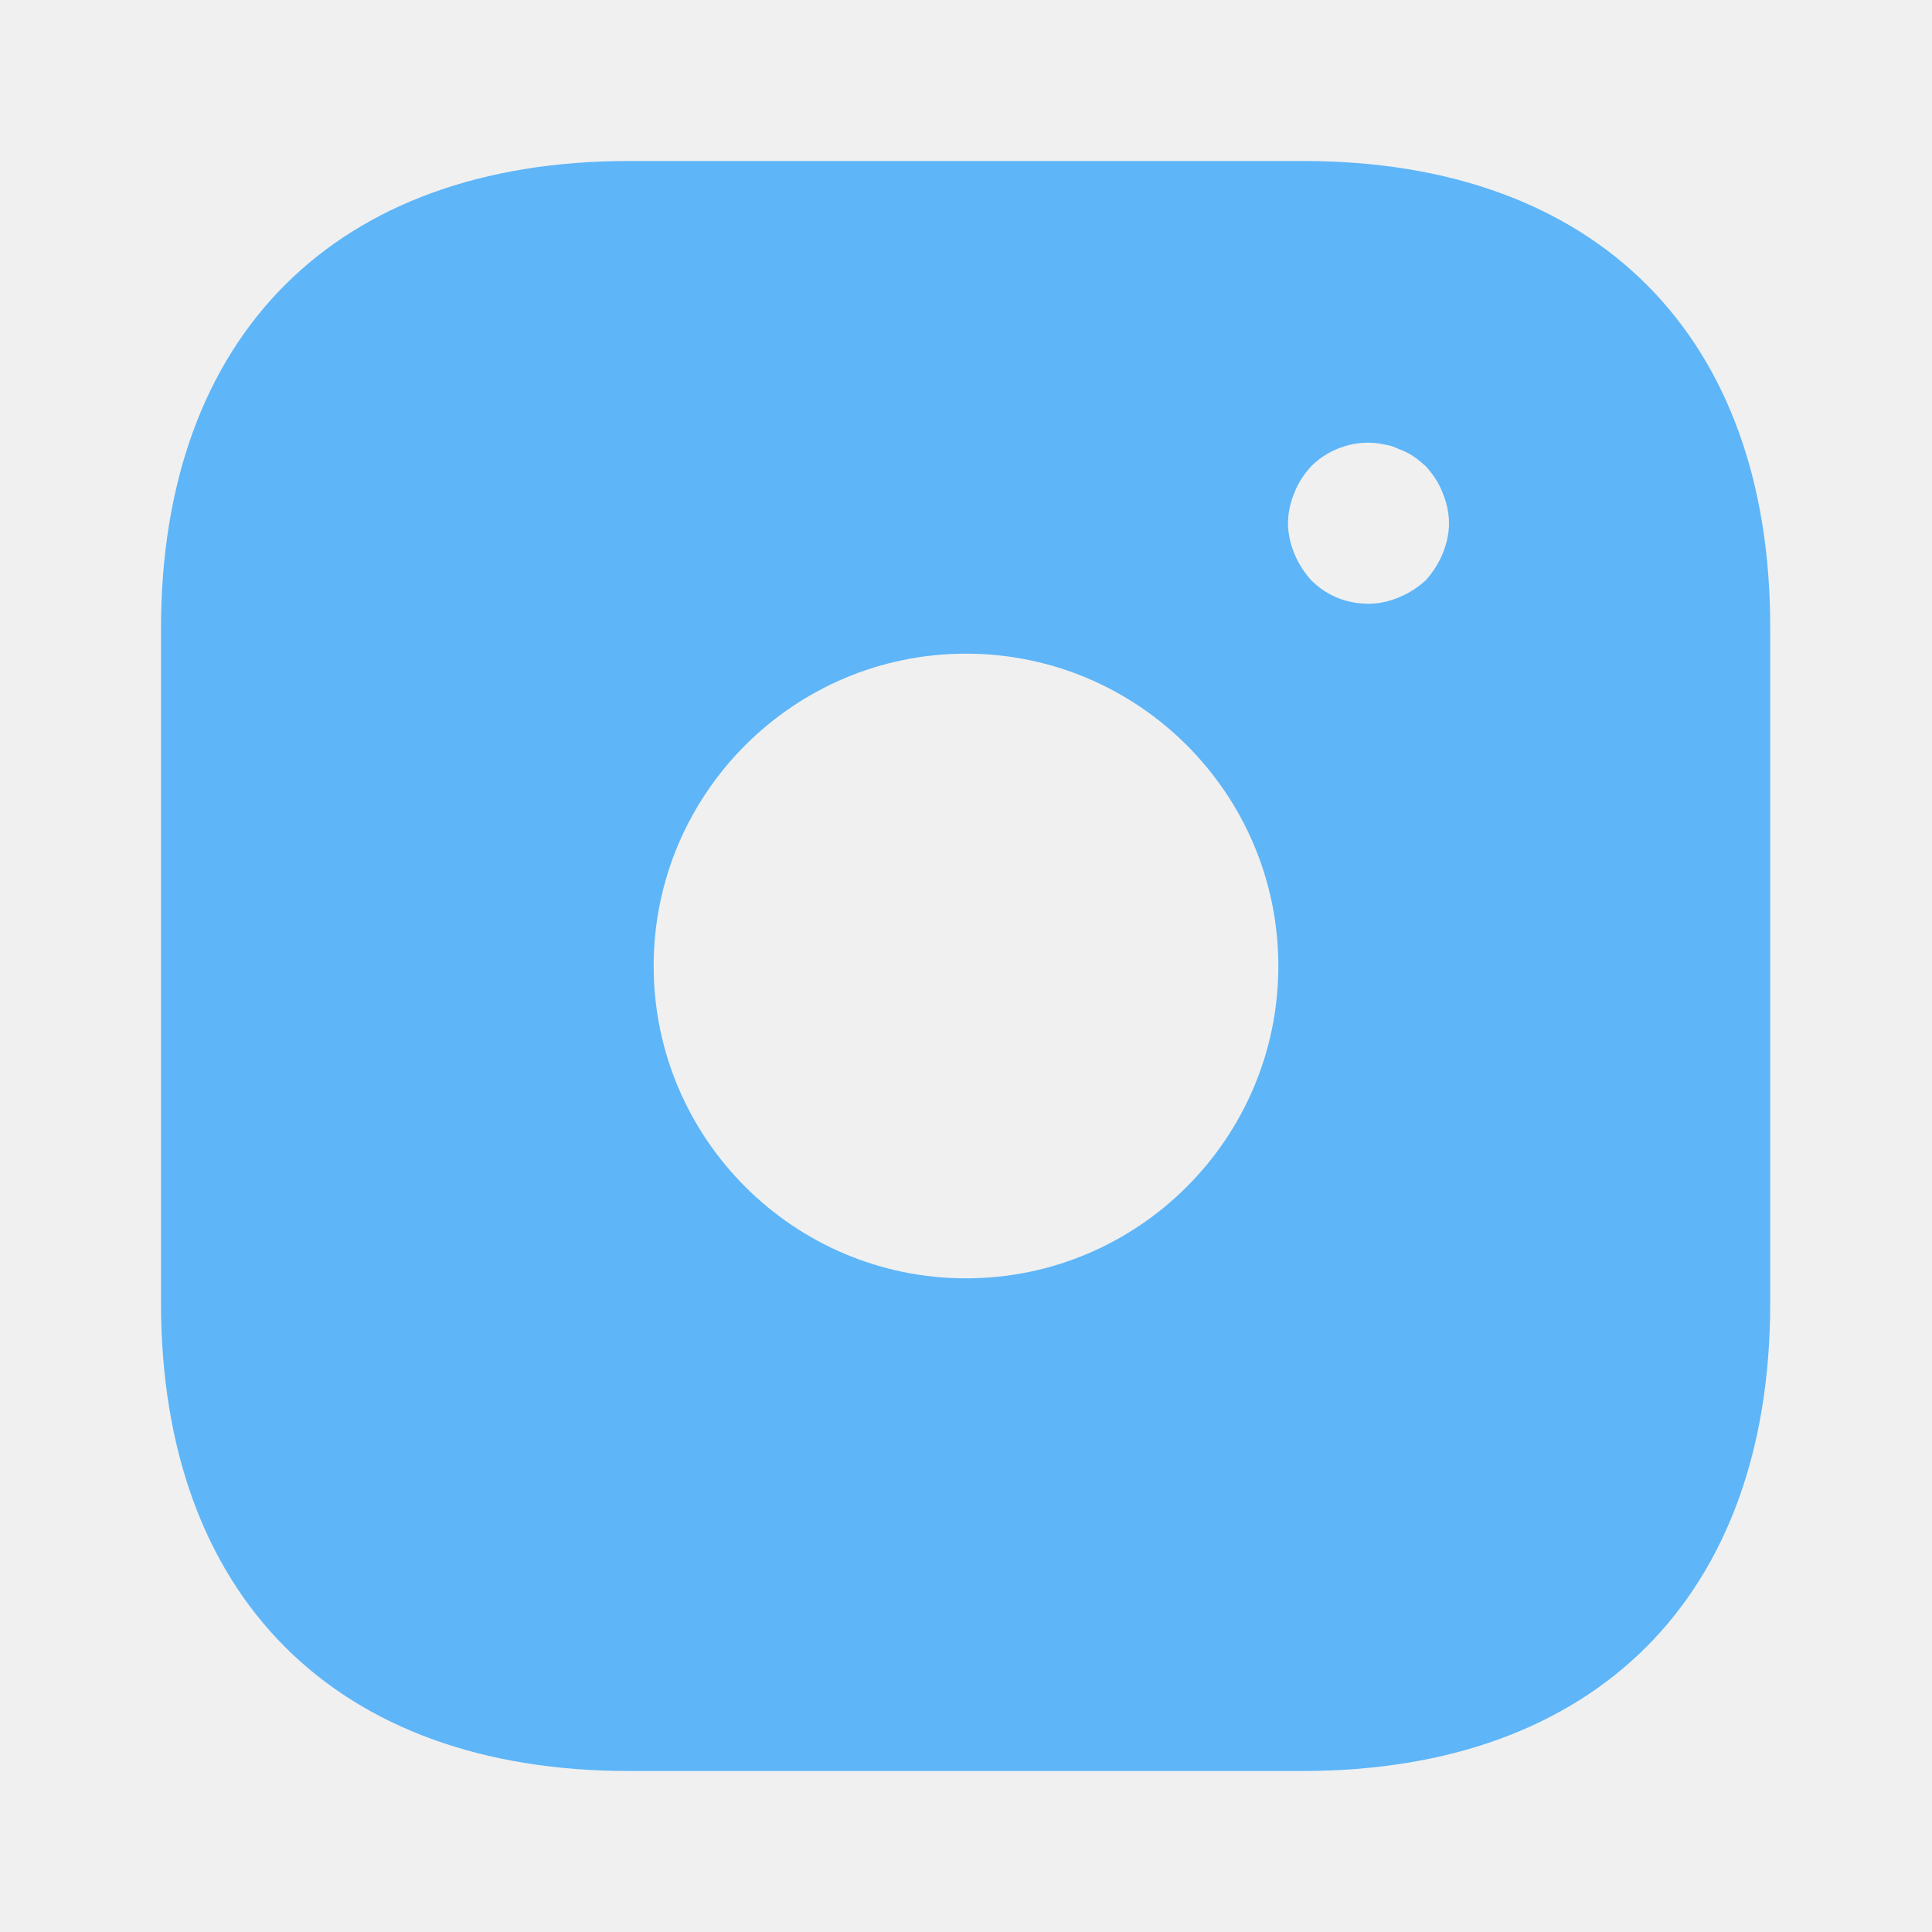
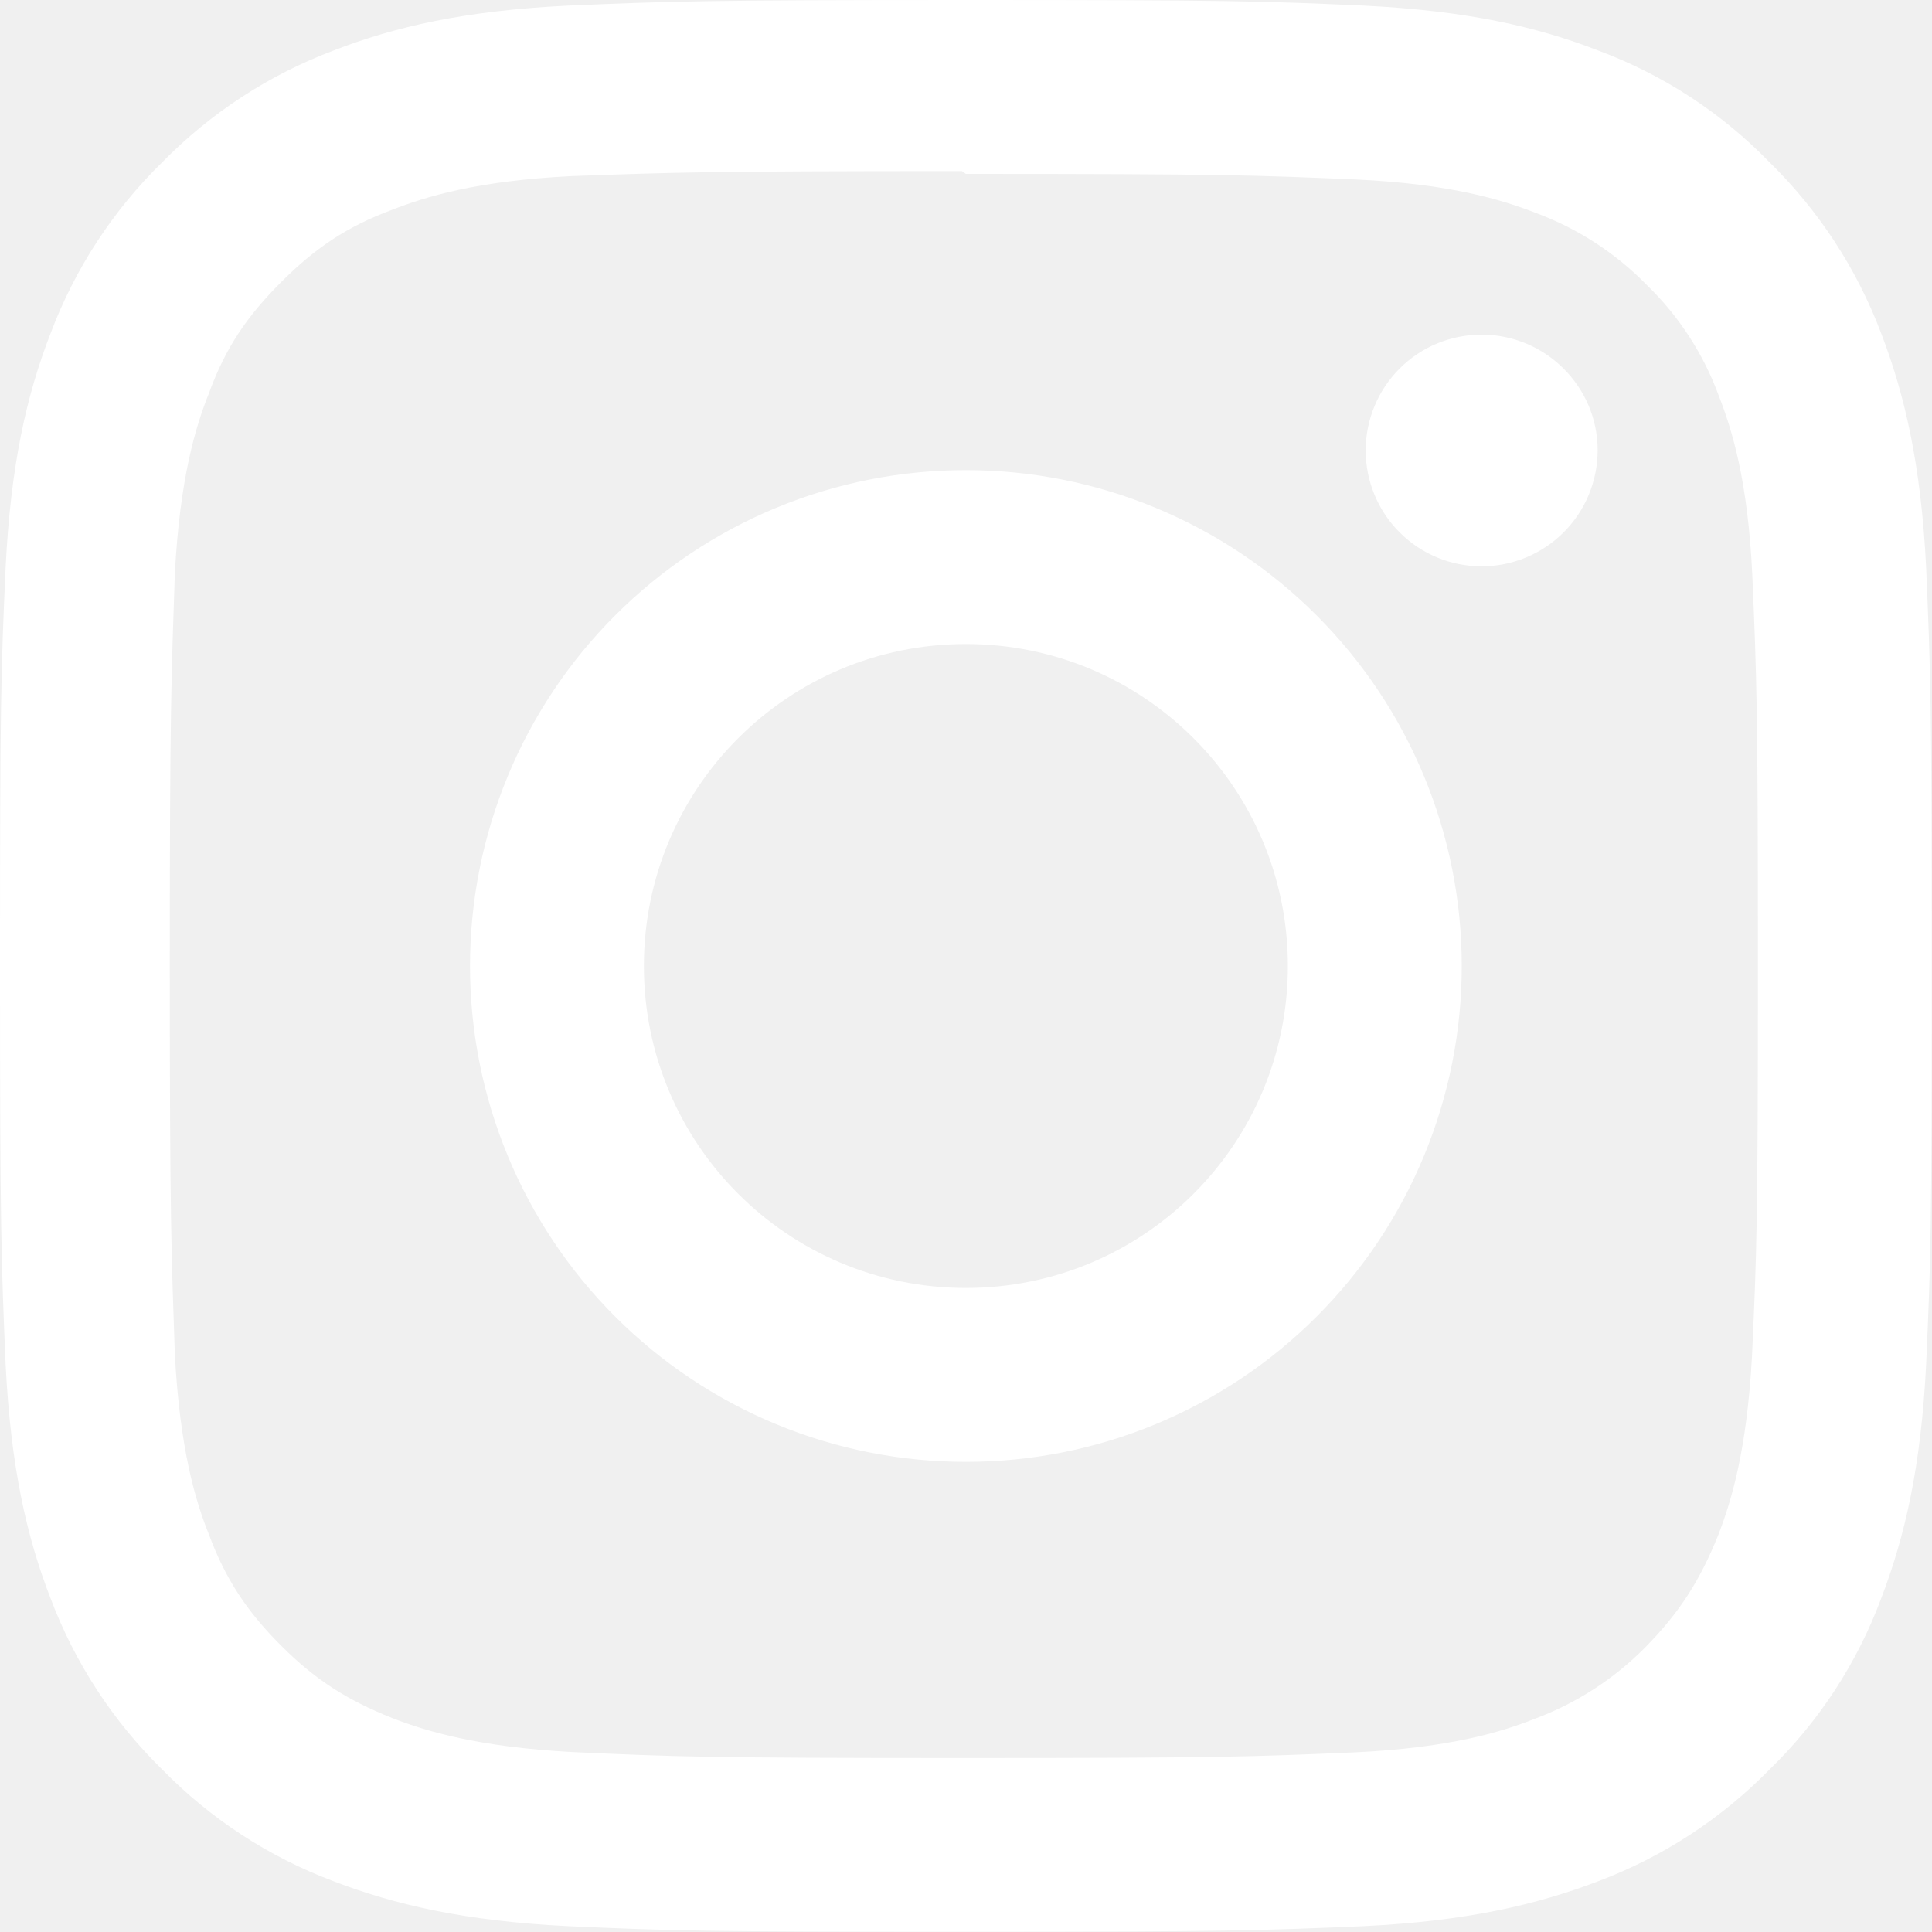
- <svg xmlns="http://www.w3.org/2000/svg" width="24" height="24" viewBox="0 0 24 24" fill="none">
-   <path d="M16.19 2H7.81C4.17 2 2 4.17 2 7.81V16.18C2 19.83 4.17 22 7.81 22H16.18C19.82 22 21.99 19.83 21.99 16.19V7.81C22 4.17 19.83 2 16.19 2ZM12 15.88C9.86 15.88 8.12 14.14 8.12 12C8.12 9.86 9.86 8.12 12 8.12C14.14 8.12 15.88 9.86 15.88 12C15.88 14.14 14.14 15.88 12 15.88ZM17.92 6.88C17.87 7 17.8 7.11 17.71 7.21C17.61 7.3 17.5 7.37 17.38 7.42C17.26 7.47 17.13 7.5 17 7.5C16.73 7.5 16.48 7.4 16.29 7.21C16.2 7.11 16.13 7 16.08 6.88C16.03 6.76 16 6.63 16 6.5C16 6.37 16.03 6.24 16.08 6.12C16.13 5.99 16.2 5.89 16.29 5.79C16.52 5.56 16.87 5.45 17.19 5.52C17.26 5.53 17.32 5.55 17.38 5.58C17.44 5.6 17.5 5.63 17.56 5.67C17.61 5.7 17.66 5.75 17.71 5.79C17.8 5.89 17.87 5.99 17.92 6.12C17.97 6.24 18 6.37 18 6.5C18 6.63 17.97 6.76 17.92 6.88Z" fill="#5EB5F8" />
+ <svg xmlns="http://www.w3.org/2000/svg" width="40" height="40" viewBox="0 0 40 40" fill="none">
+   <path d="M19.997 0C14.561 0 13.884 0.026 11.756 0.116C9.62 0.221 8.175 0.552 6.9 1.048C5.566 1.551 4.357 2.34 3.359 3.359C2.339 4.356 1.55 5.565 1.048 6.9C0.552 8.175 0.221 9.62 0.116 11.756C0.02 13.885 0 14.561 0 19.997C0 25.434 0.026 26.111 0.116 28.239C0.221 30.369 0.552 31.82 1.048 33.095C1.551 34.429 2.34 35.638 3.359 36.636C4.356 37.657 5.565 38.445 6.9 38.947C8.175 39.436 9.626 39.774 11.756 39.879C13.885 39.975 14.561 39.995 19.997 39.995C25.434 39.995 26.111 39.969 28.239 39.879C30.369 39.774 31.82 39.435 33.095 38.947C34.429 38.444 35.638 37.655 36.636 36.636C37.66 35.642 38.449 34.432 38.947 33.095C39.436 31.82 39.774 30.369 39.879 28.239C39.975 26.11 39.995 25.434 39.995 19.997C39.995 14.561 39.969 13.884 39.879 11.756C39.774 9.626 39.435 8.168 38.947 6.9C38.444 5.566 37.655 4.357 36.636 3.359C35.642 2.335 34.432 1.546 33.095 1.048C31.82 0.552 30.369 0.221 28.239 0.116C26.11 0.02 25.434 0 19.997 0ZM19.997 3.6C25.336 3.6 25.974 3.626 28.084 3.716C30.03 3.808 31.09 4.133 31.794 4.407C32.664 4.729 33.451 5.24 34.099 5.904C34.763 6.548 35.272 7.334 35.589 8.203C35.864 8.906 36.189 9.966 36.28 11.912C36.37 14.023 36.396 14.661 36.396 19.999C36.396 25.336 36.37 25.975 36.273 28.085C36.167 30.031 35.843 31.091 35.569 31.795C35.19 32.734 34.767 33.39 34.07 34.1C33.42 34.76 32.633 35.268 31.765 35.59C31.07 35.865 29.995 36.19 28.041 36.281C25.92 36.371 25.295 36.398 19.942 36.398C14.59 36.398 13.966 36.371 11.842 36.274C9.896 36.169 8.822 35.844 8.119 35.57C7.169 35.191 6.518 34.769 5.82 34.071C5.116 33.367 4.669 32.697 4.324 31.766C4.044 31.071 3.724 29.996 3.62 28.043C3.549 25.946 3.515 25.296 3.515 19.969C3.515 14.644 3.549 13.992 3.62 11.87C3.724 9.916 4.044 8.844 4.324 8.146C4.669 7.195 5.117 6.545 5.82 5.841C6.516 5.145 7.169 4.695 8.119 4.343C8.822 4.069 9.87 3.744 11.824 3.646C13.945 3.57 14.57 3.542 19.915 3.542L19.997 3.6ZM19.997 9.734C18.649 9.733 17.314 9.998 16.068 10.514C14.822 11.03 13.691 11.786 12.737 12.74C11.784 13.693 11.027 14.825 10.512 16.071C9.996 17.317 9.731 18.652 9.731 20C9.731 21.348 9.996 22.683 10.512 23.929C11.027 25.175 11.784 26.307 12.737 27.26C13.691 28.214 14.822 28.97 16.068 29.486C17.314 30.002 18.649 30.267 19.997 30.266C21.346 30.267 22.681 30.002 23.927 29.486C25.173 28.97 26.305 28.214 27.258 27.26C28.211 26.307 28.968 25.175 29.483 23.929C29.999 22.683 30.264 21.348 30.264 20C30.264 18.652 29.999 17.317 29.483 16.071C28.968 14.825 28.211 13.693 27.258 12.74C26.305 11.786 25.173 11.03 23.927 10.514C22.681 9.998 21.346 9.733 19.997 9.734ZM19.997 26.666C16.312 26.666 13.331 23.685 13.331 20C13.331 16.315 16.312 13.334 19.997 13.334C23.683 13.334 26.664 16.315 26.664 20C26.664 23.685 23.683 26.666 19.997 26.666ZM33.078 9.324C33.077 9.961 32.823 10.572 32.373 11.022C31.922 11.472 31.311 11.725 30.674 11.725C30.359 11.725 30.047 11.663 29.756 11.542C29.465 11.422 29.2 11.245 28.978 11.022C28.755 10.8 28.578 10.535 28.458 10.244C28.337 9.953 28.275 9.641 28.275 9.326C28.275 9.011 28.337 8.699 28.458 8.408C28.578 8.117 28.755 7.853 28.978 7.63C29.2 7.407 29.465 7.231 29.756 7.11C30.047 6.99 30.359 6.928 30.674 6.928C31.995 6.928 33.078 8.002 33.078 9.324Z" fill="white" />
</svg>
